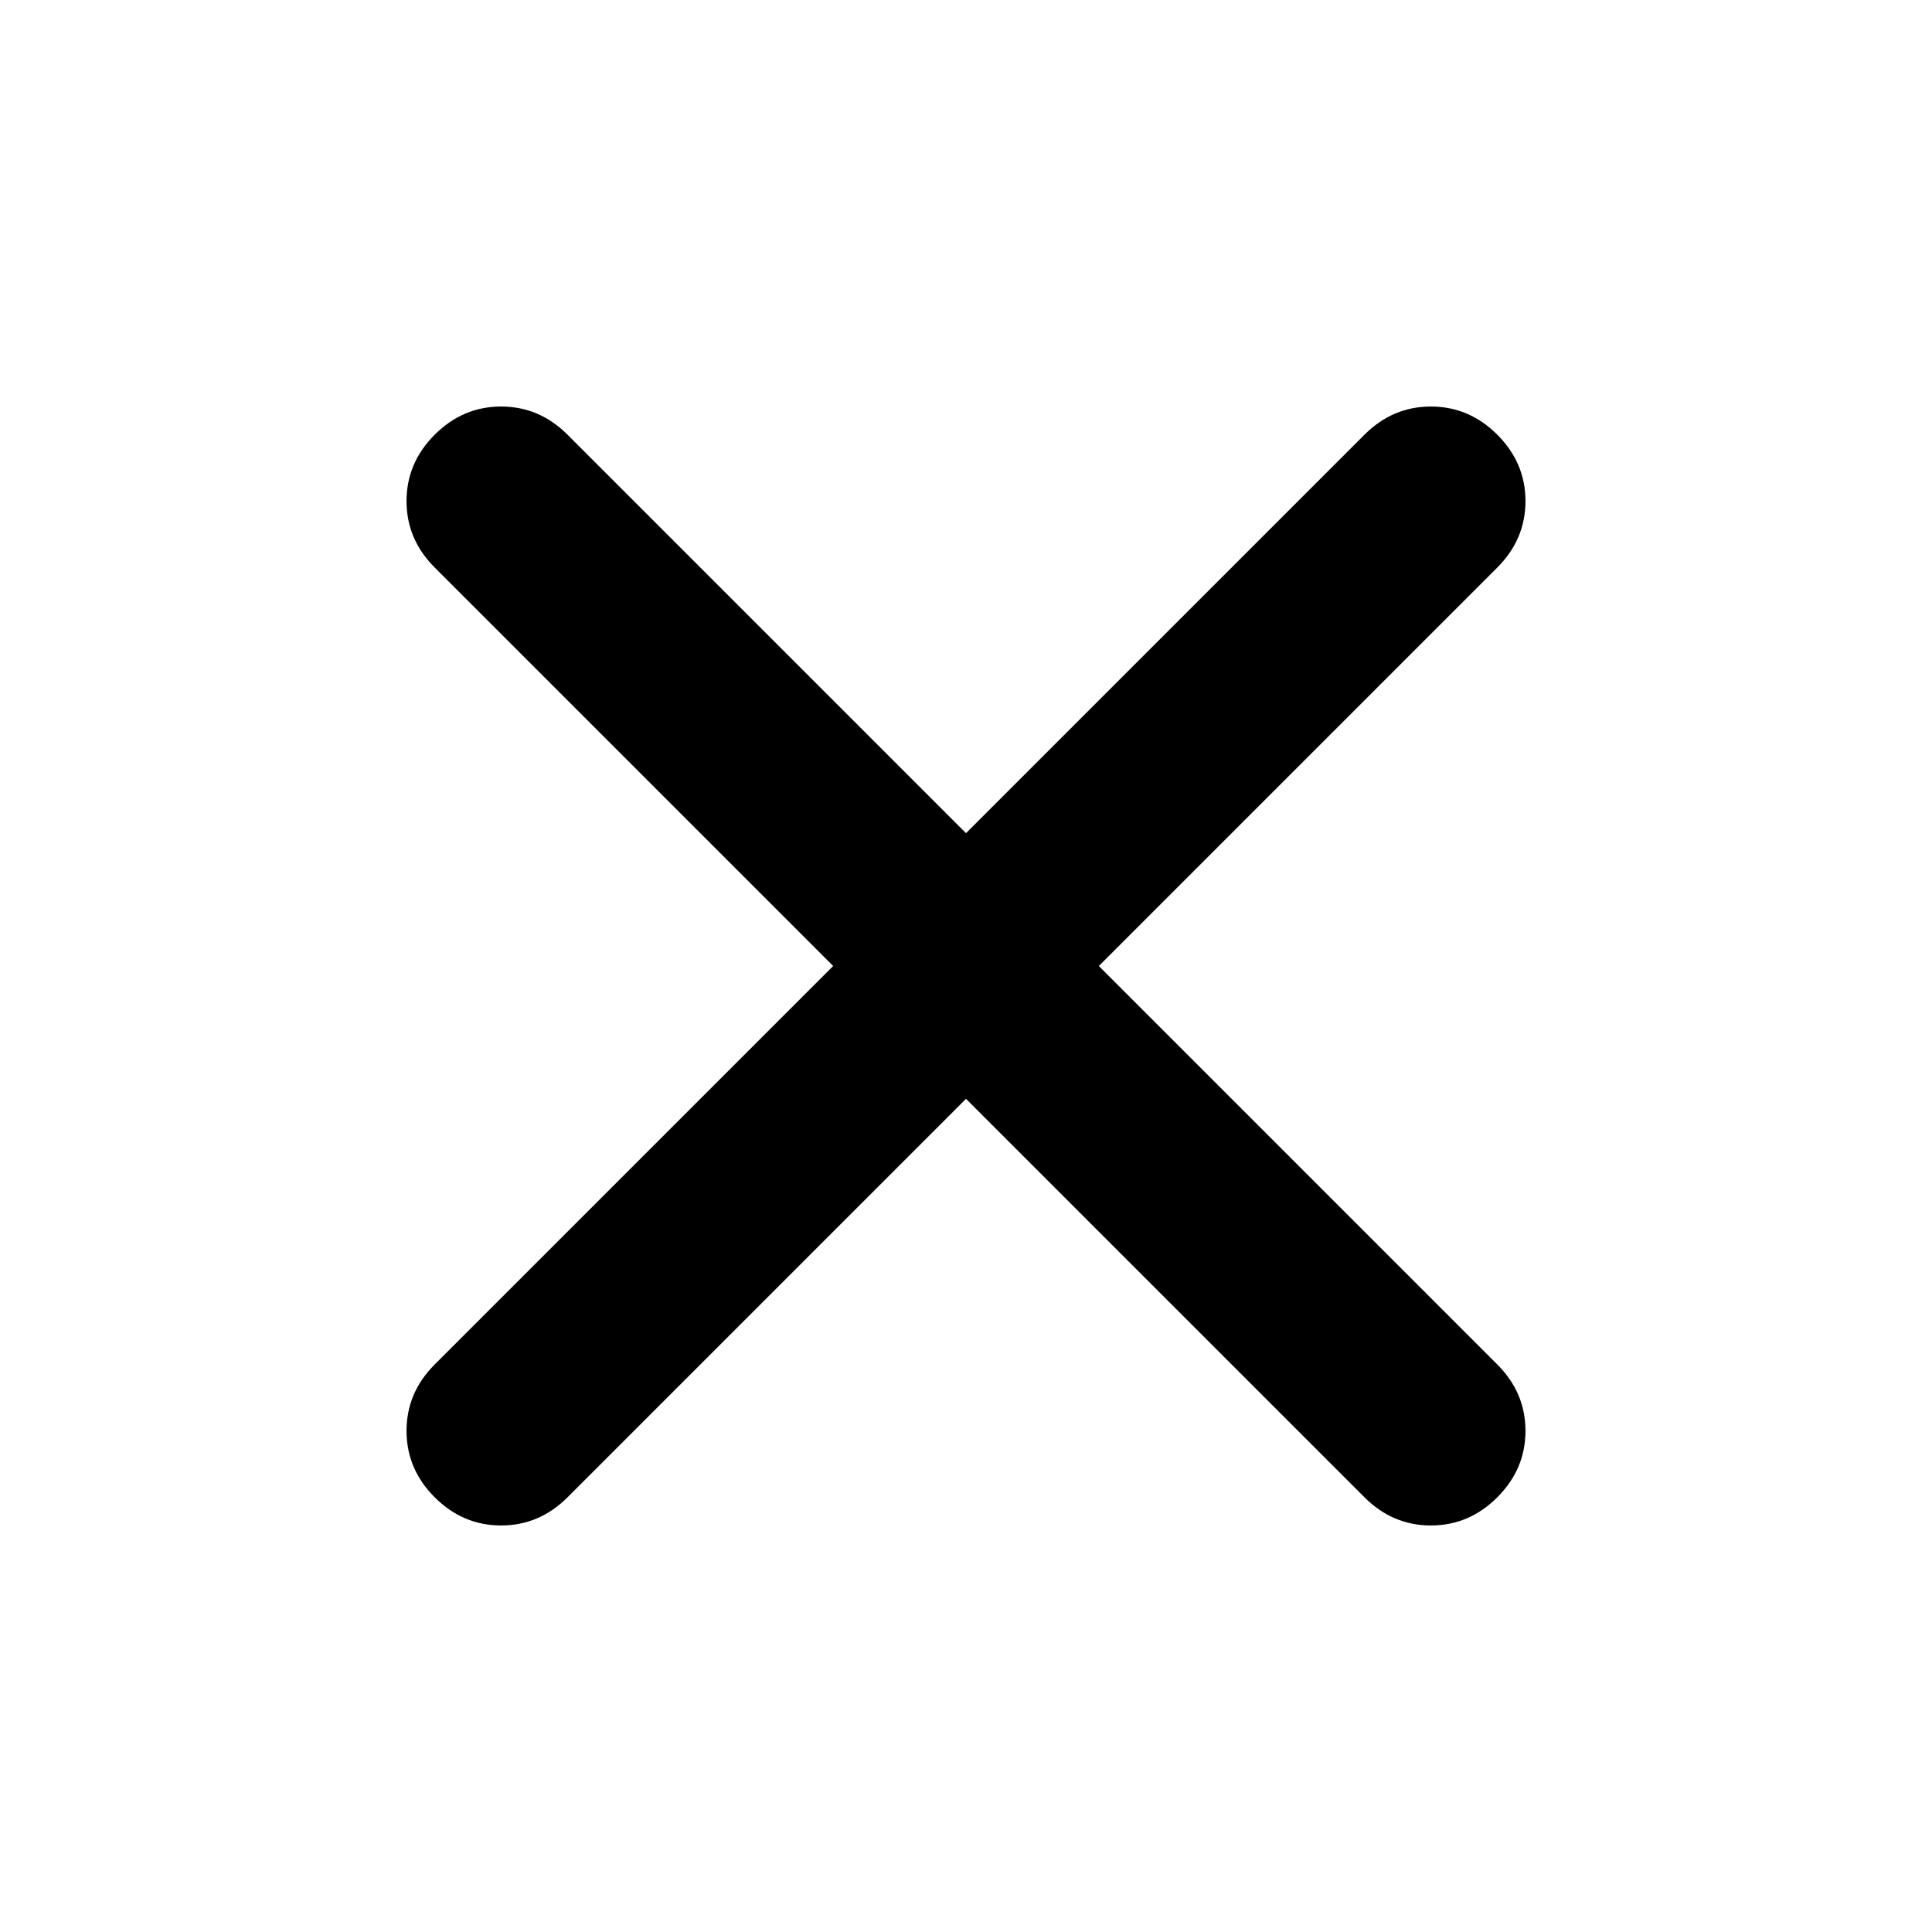
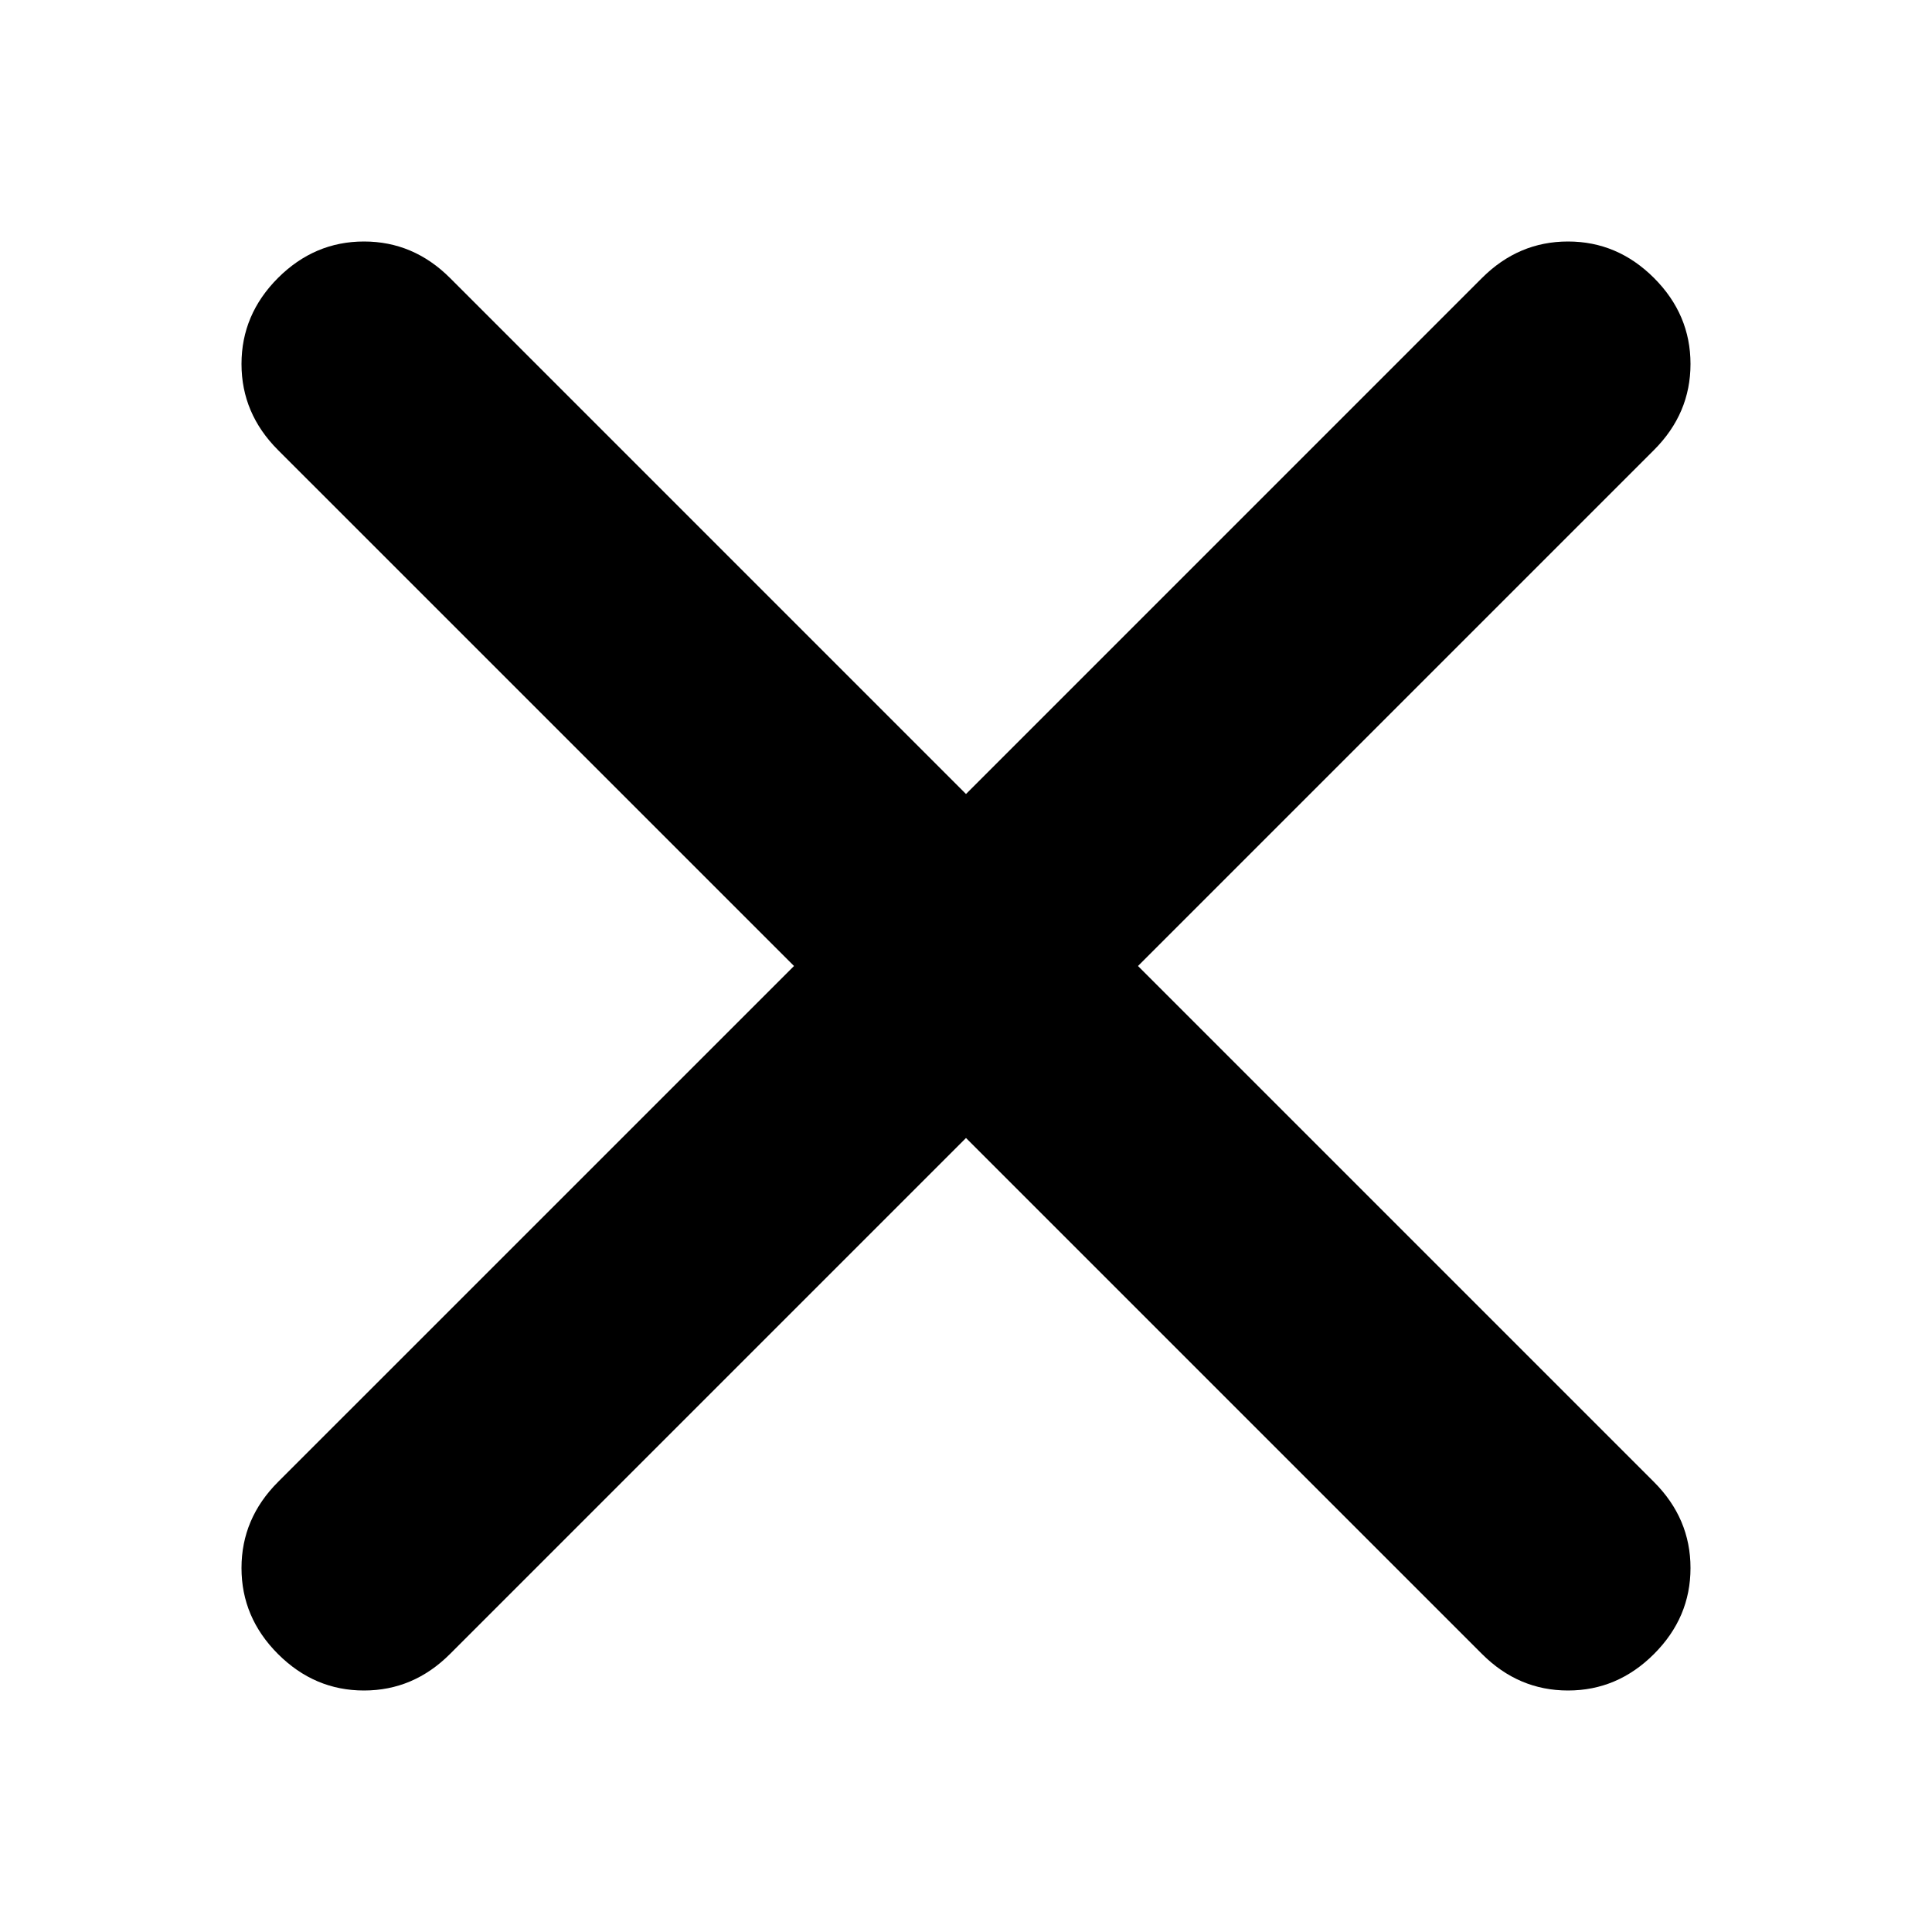
- <svg xmlns="http://www.w3.org/2000/svg" height="48" width="48">
-   <path d="m24 27.3-9.9 9.9q-.7.7-1.65.7t-1.65-.7q-.7-.7-.7-1.65t.7-1.65l9.9-9.9-9.9-9.9q-.7-.7-.7-1.65t.7-1.65q.7-.7 1.65-.7t1.65.7l9.9 9.9 9.9-9.9q.7-.7 1.65-.7t1.65.7q.7.7.7 1.65t-.7 1.65L27.3 24l9.9 9.9q.7.7.7 1.65t-.7 1.65q-.7.7-1.65.7t-1.65-.7Z" />
+ <svg xmlns="http://www.w3.org/2000/svg" width="48" height="48" viewBox="0 0 48 48" fill="none">
+   <path d="M24 28.273L11.18 41.093C10.575 41.698 9.863 42 9.043 42C8.223 42 7.511 41.698 6.906 41.093C6.302 40.489 6 39.777 6 38.957C6 38.137 6.302 37.425 6.906 36.82L19.727 24L6.906 11.18C6.302 10.575 6 9.863 6 9.043C6 8.223 6.302 7.511 6.906 6.906C7.511 6.302 8.223 6 9.043 6C9.863 6 10.575 6.302 11.18 6.906L24 19.727L36.82 6.906C37.425 6.302 38.137 6 38.957 6C39.777 6 40.489 6.302 41.093 6.906C41.698 7.511 42 8.223 42 9.043C42 9.863 41.698 10.575 41.093 11.18L28.273 24L41.093 36.82C41.698 37.425 42 38.137 42 38.957C42 39.777 41.698 40.489 41.093 41.093C40.489 41.698 39.777 42 38.957 42C38.137 42 37.425 41.698 36.82 41.093L24 28.273Z" fill="black" />
</svg>
